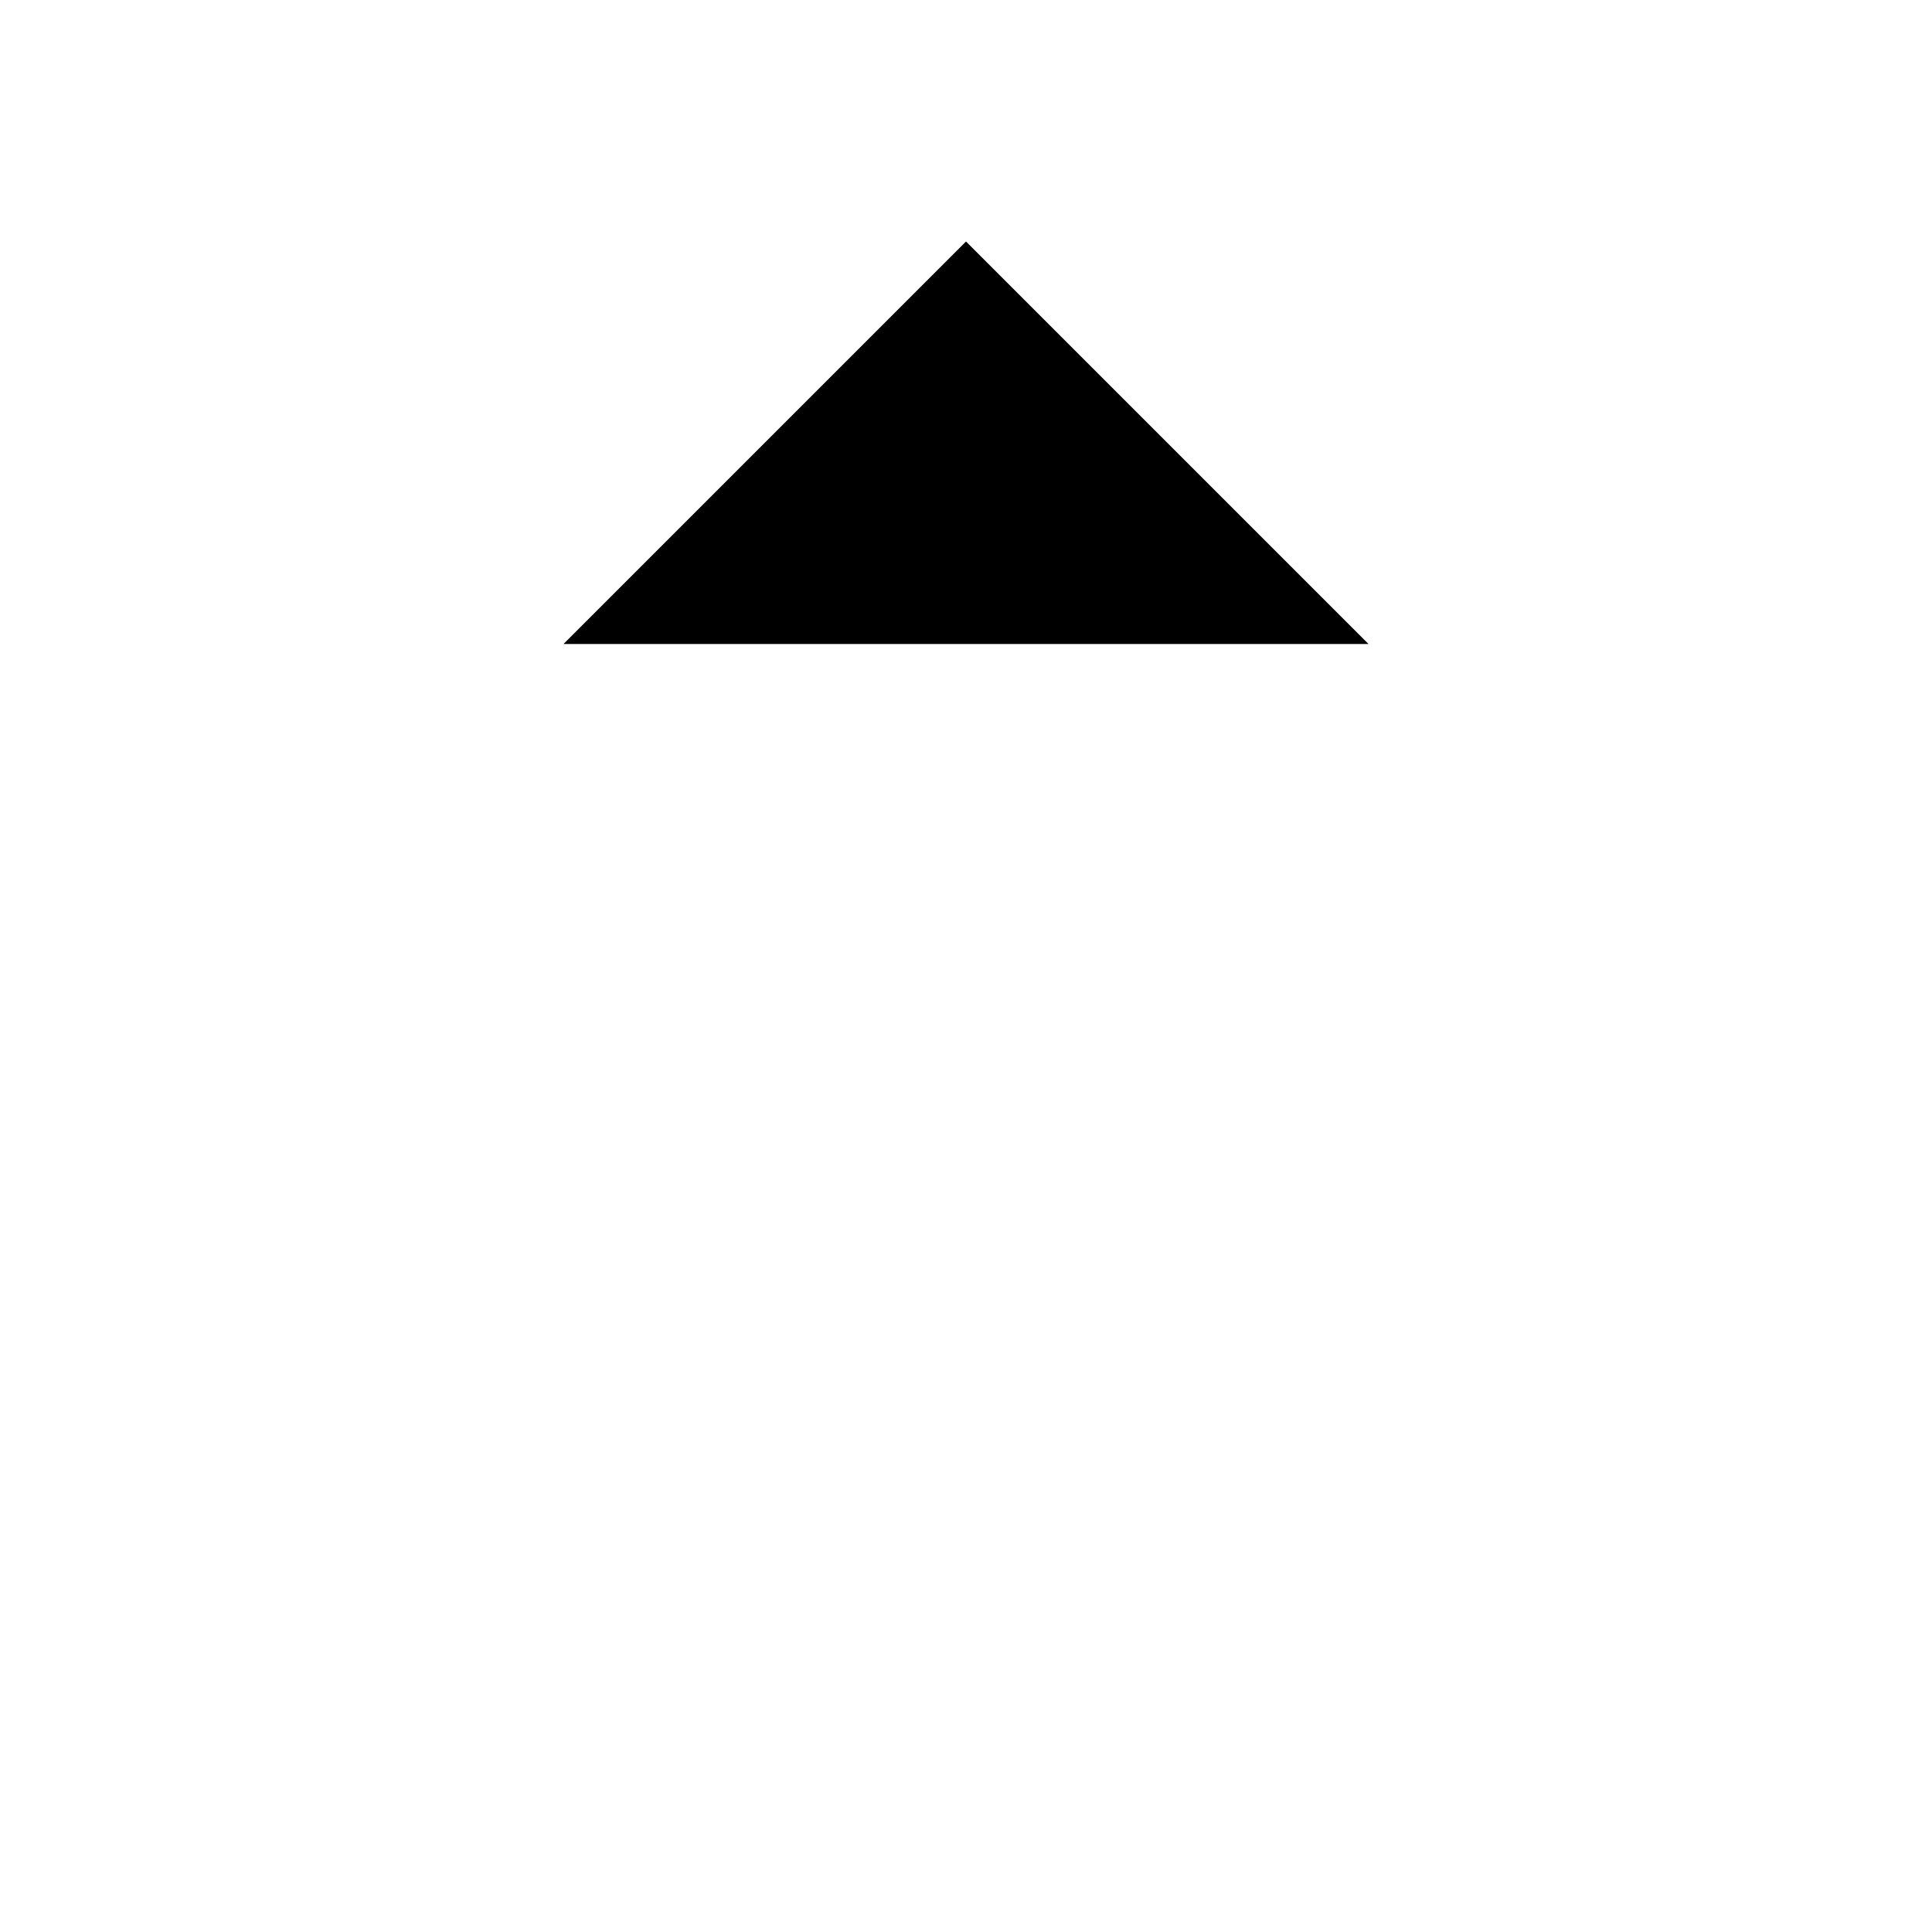
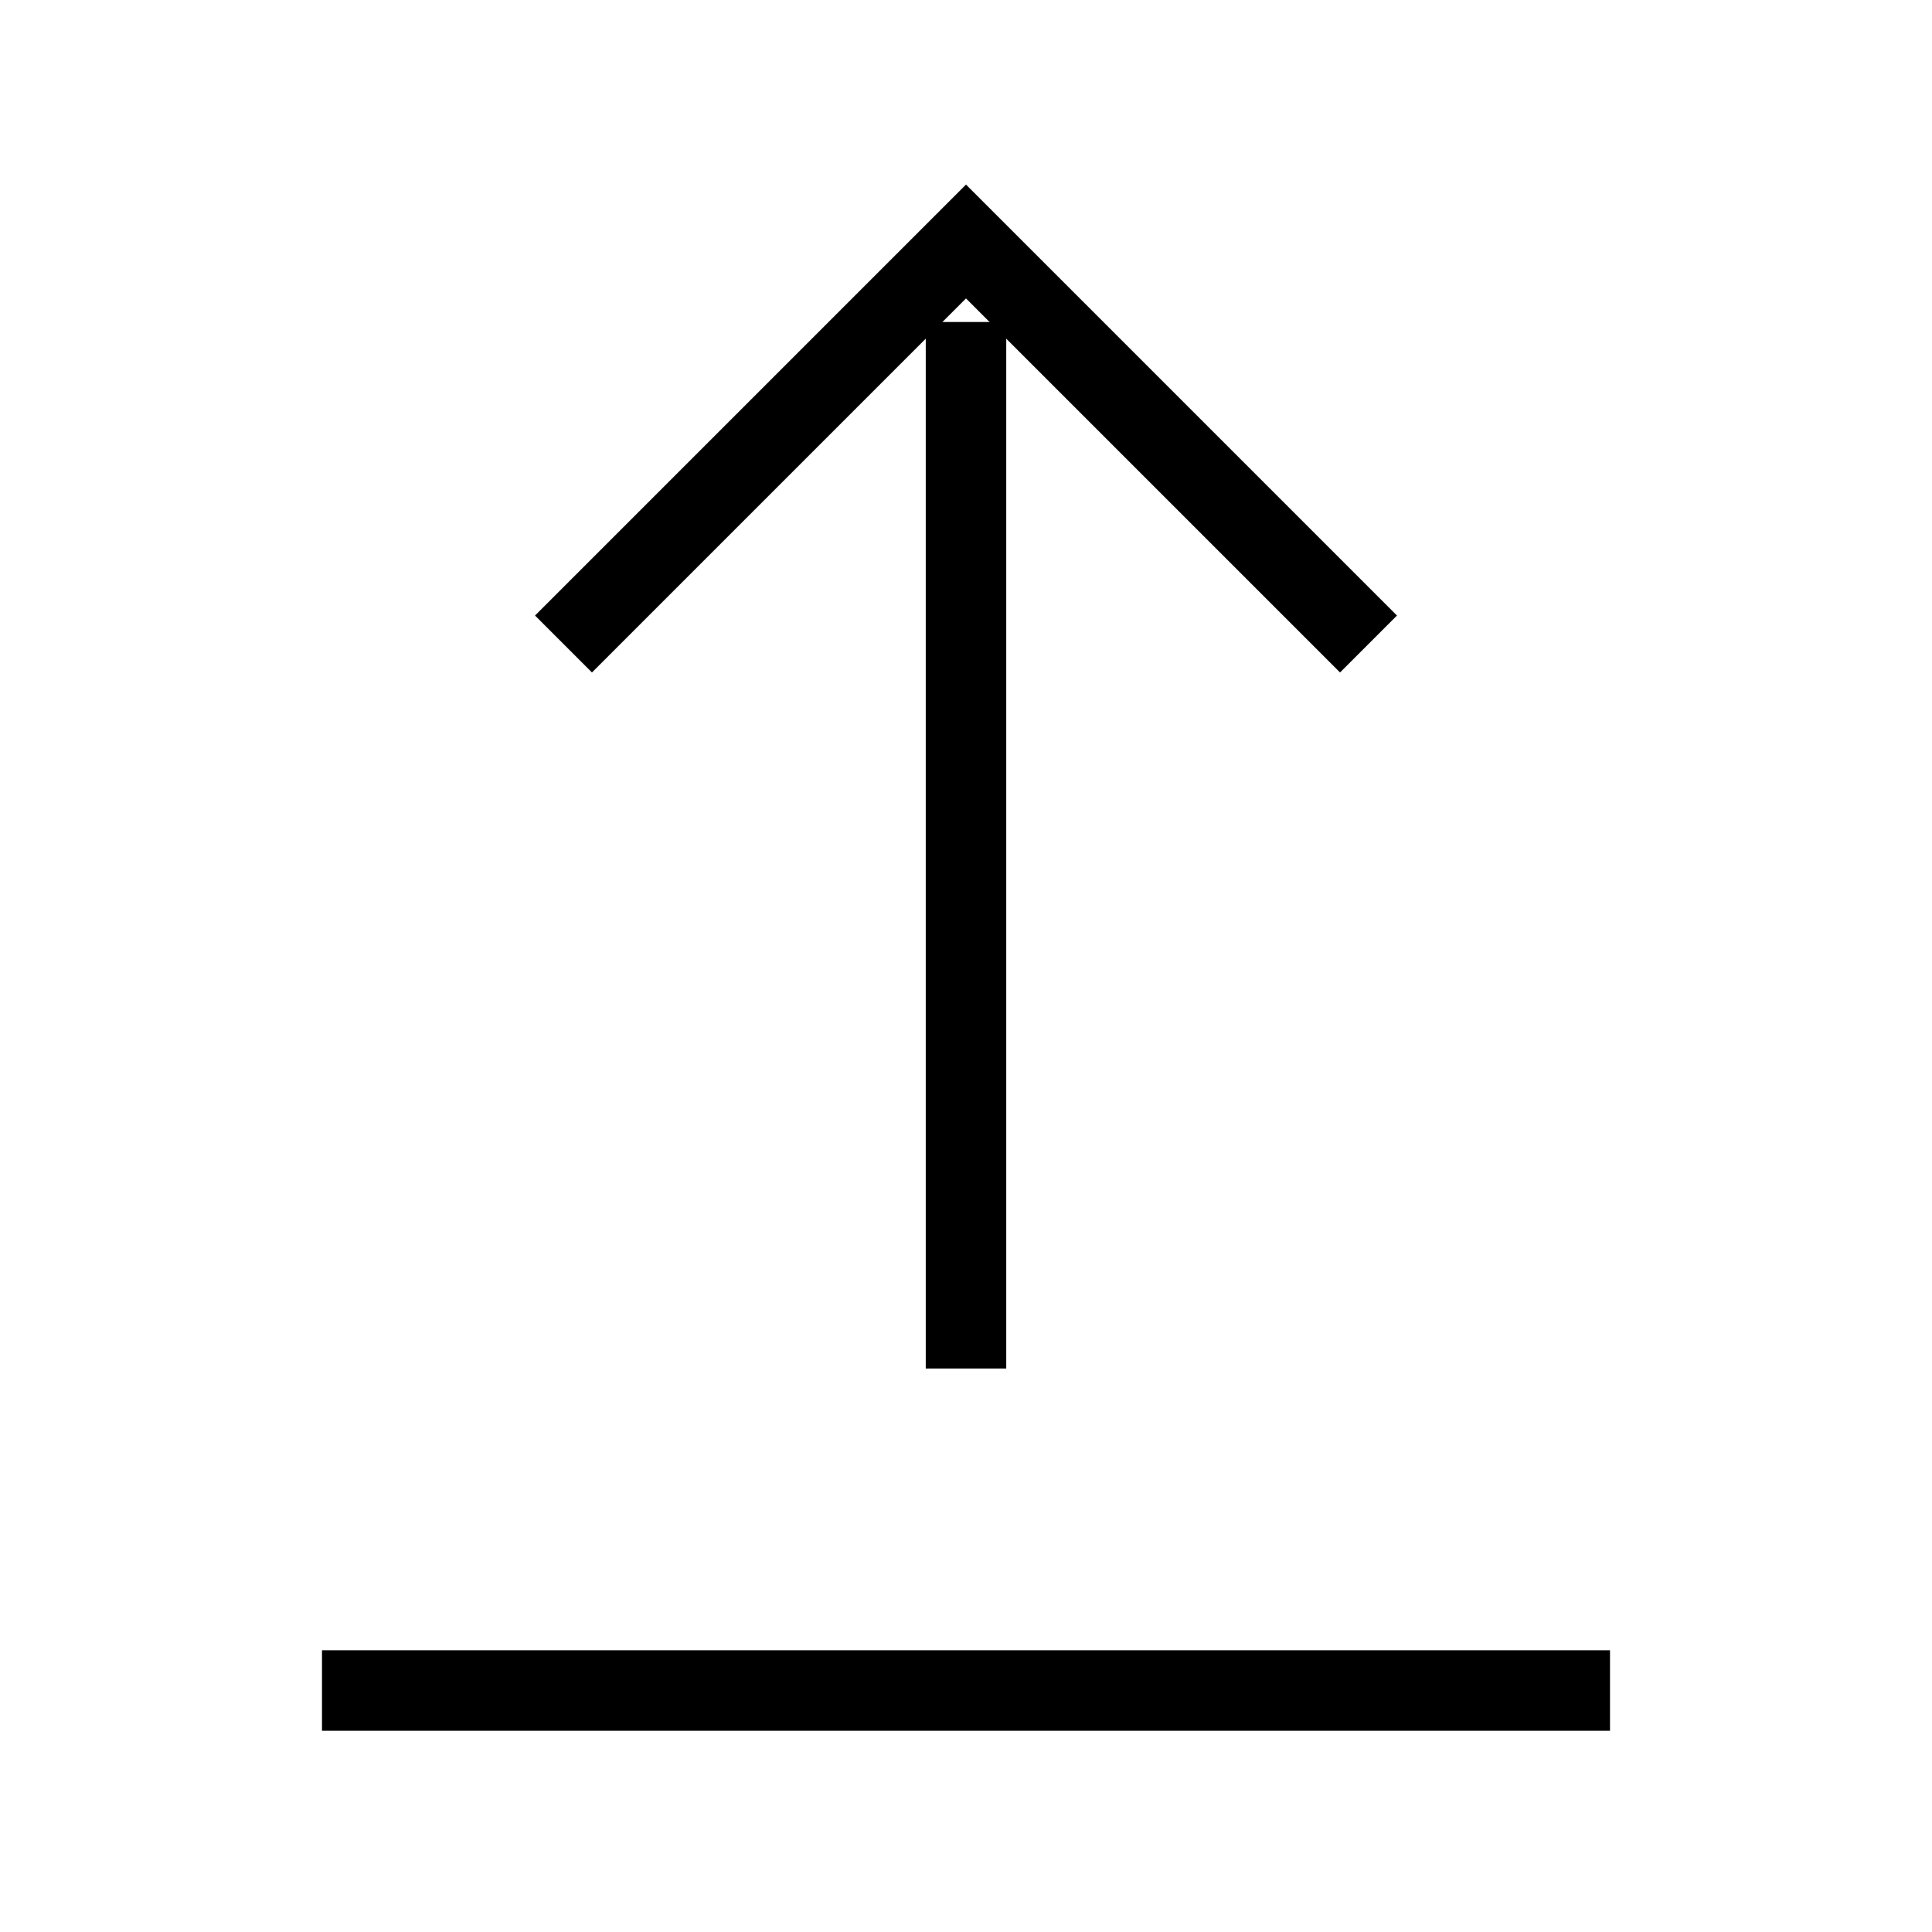
- <svg xmlns="http://www.w3.org/2000/svg" role="img" viewBox="0 0 24 24" aria-labelledby="uploadIconTitle" fill="currentColor">
+ <svg xmlns="http://www.w3.org/2000/svg" role="img" viewBox="0 0 24 24" aria-labelledby="uploadIconTitle" fill="none" stroke="currentColor">
  <path d="M12,4 L12,17" />
  <polyline points="7 8 12 3 17 8" />
  <path d="M20,21 L4,21" />
</svg>
